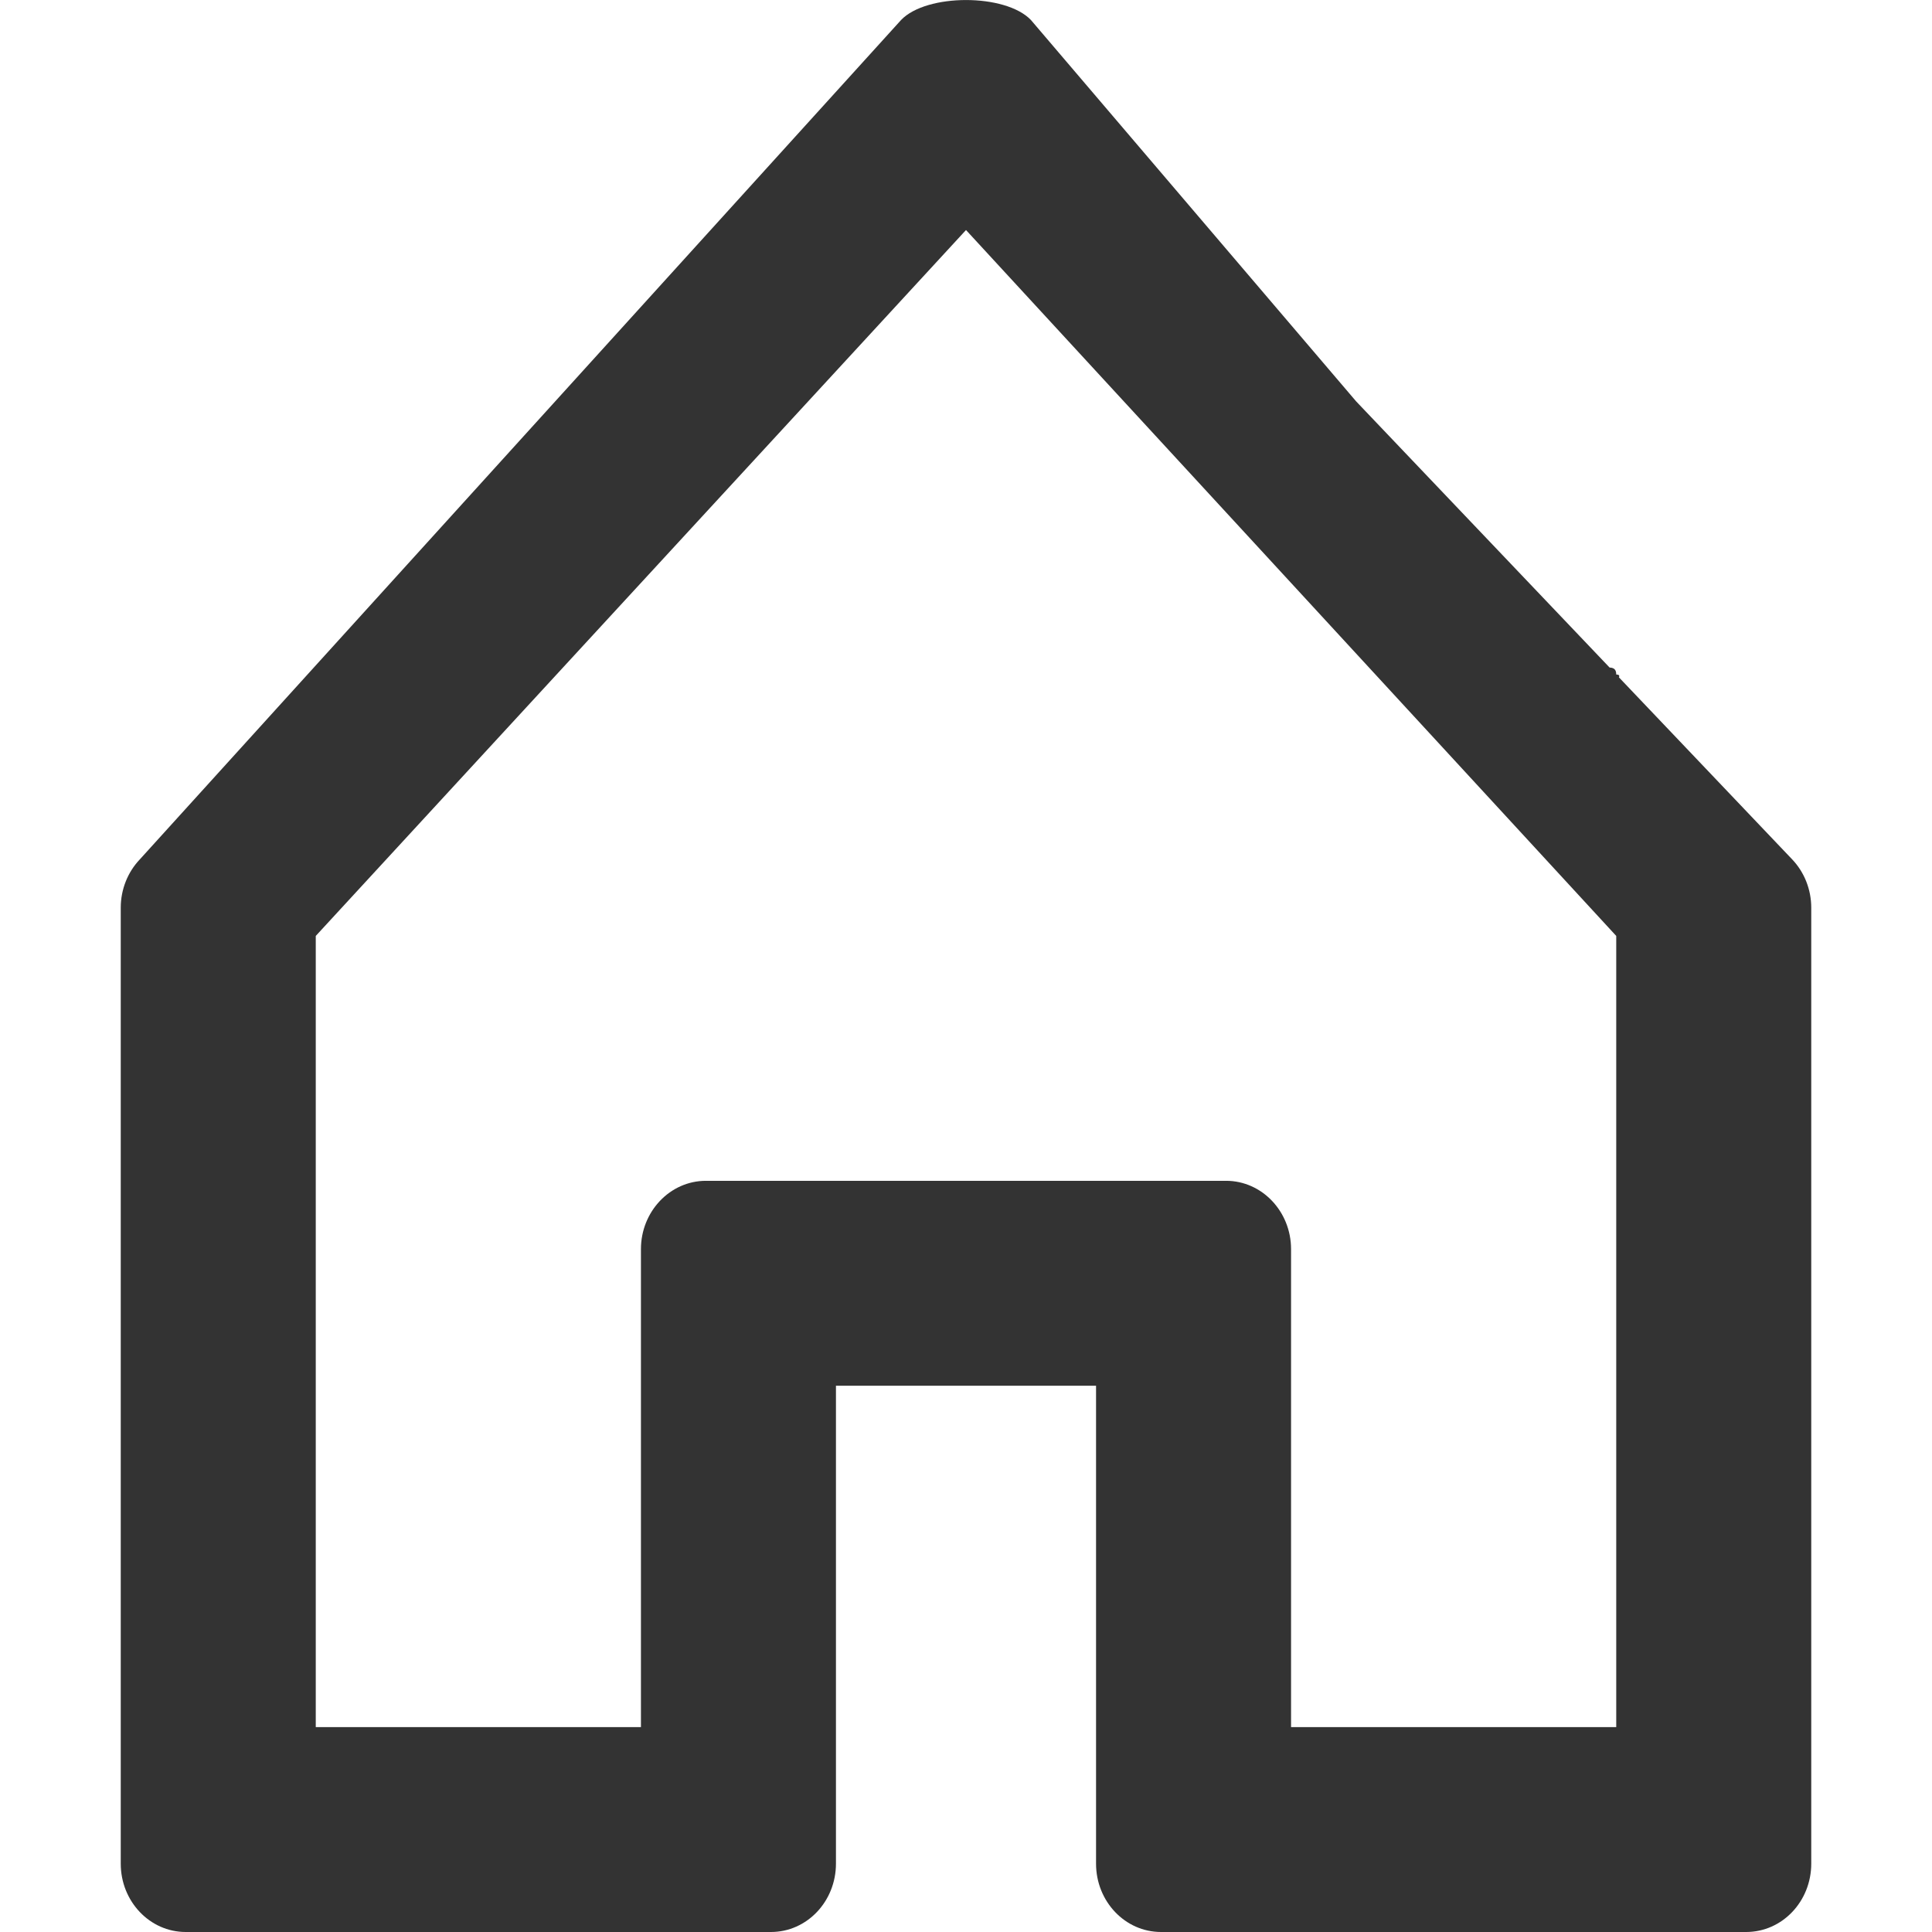
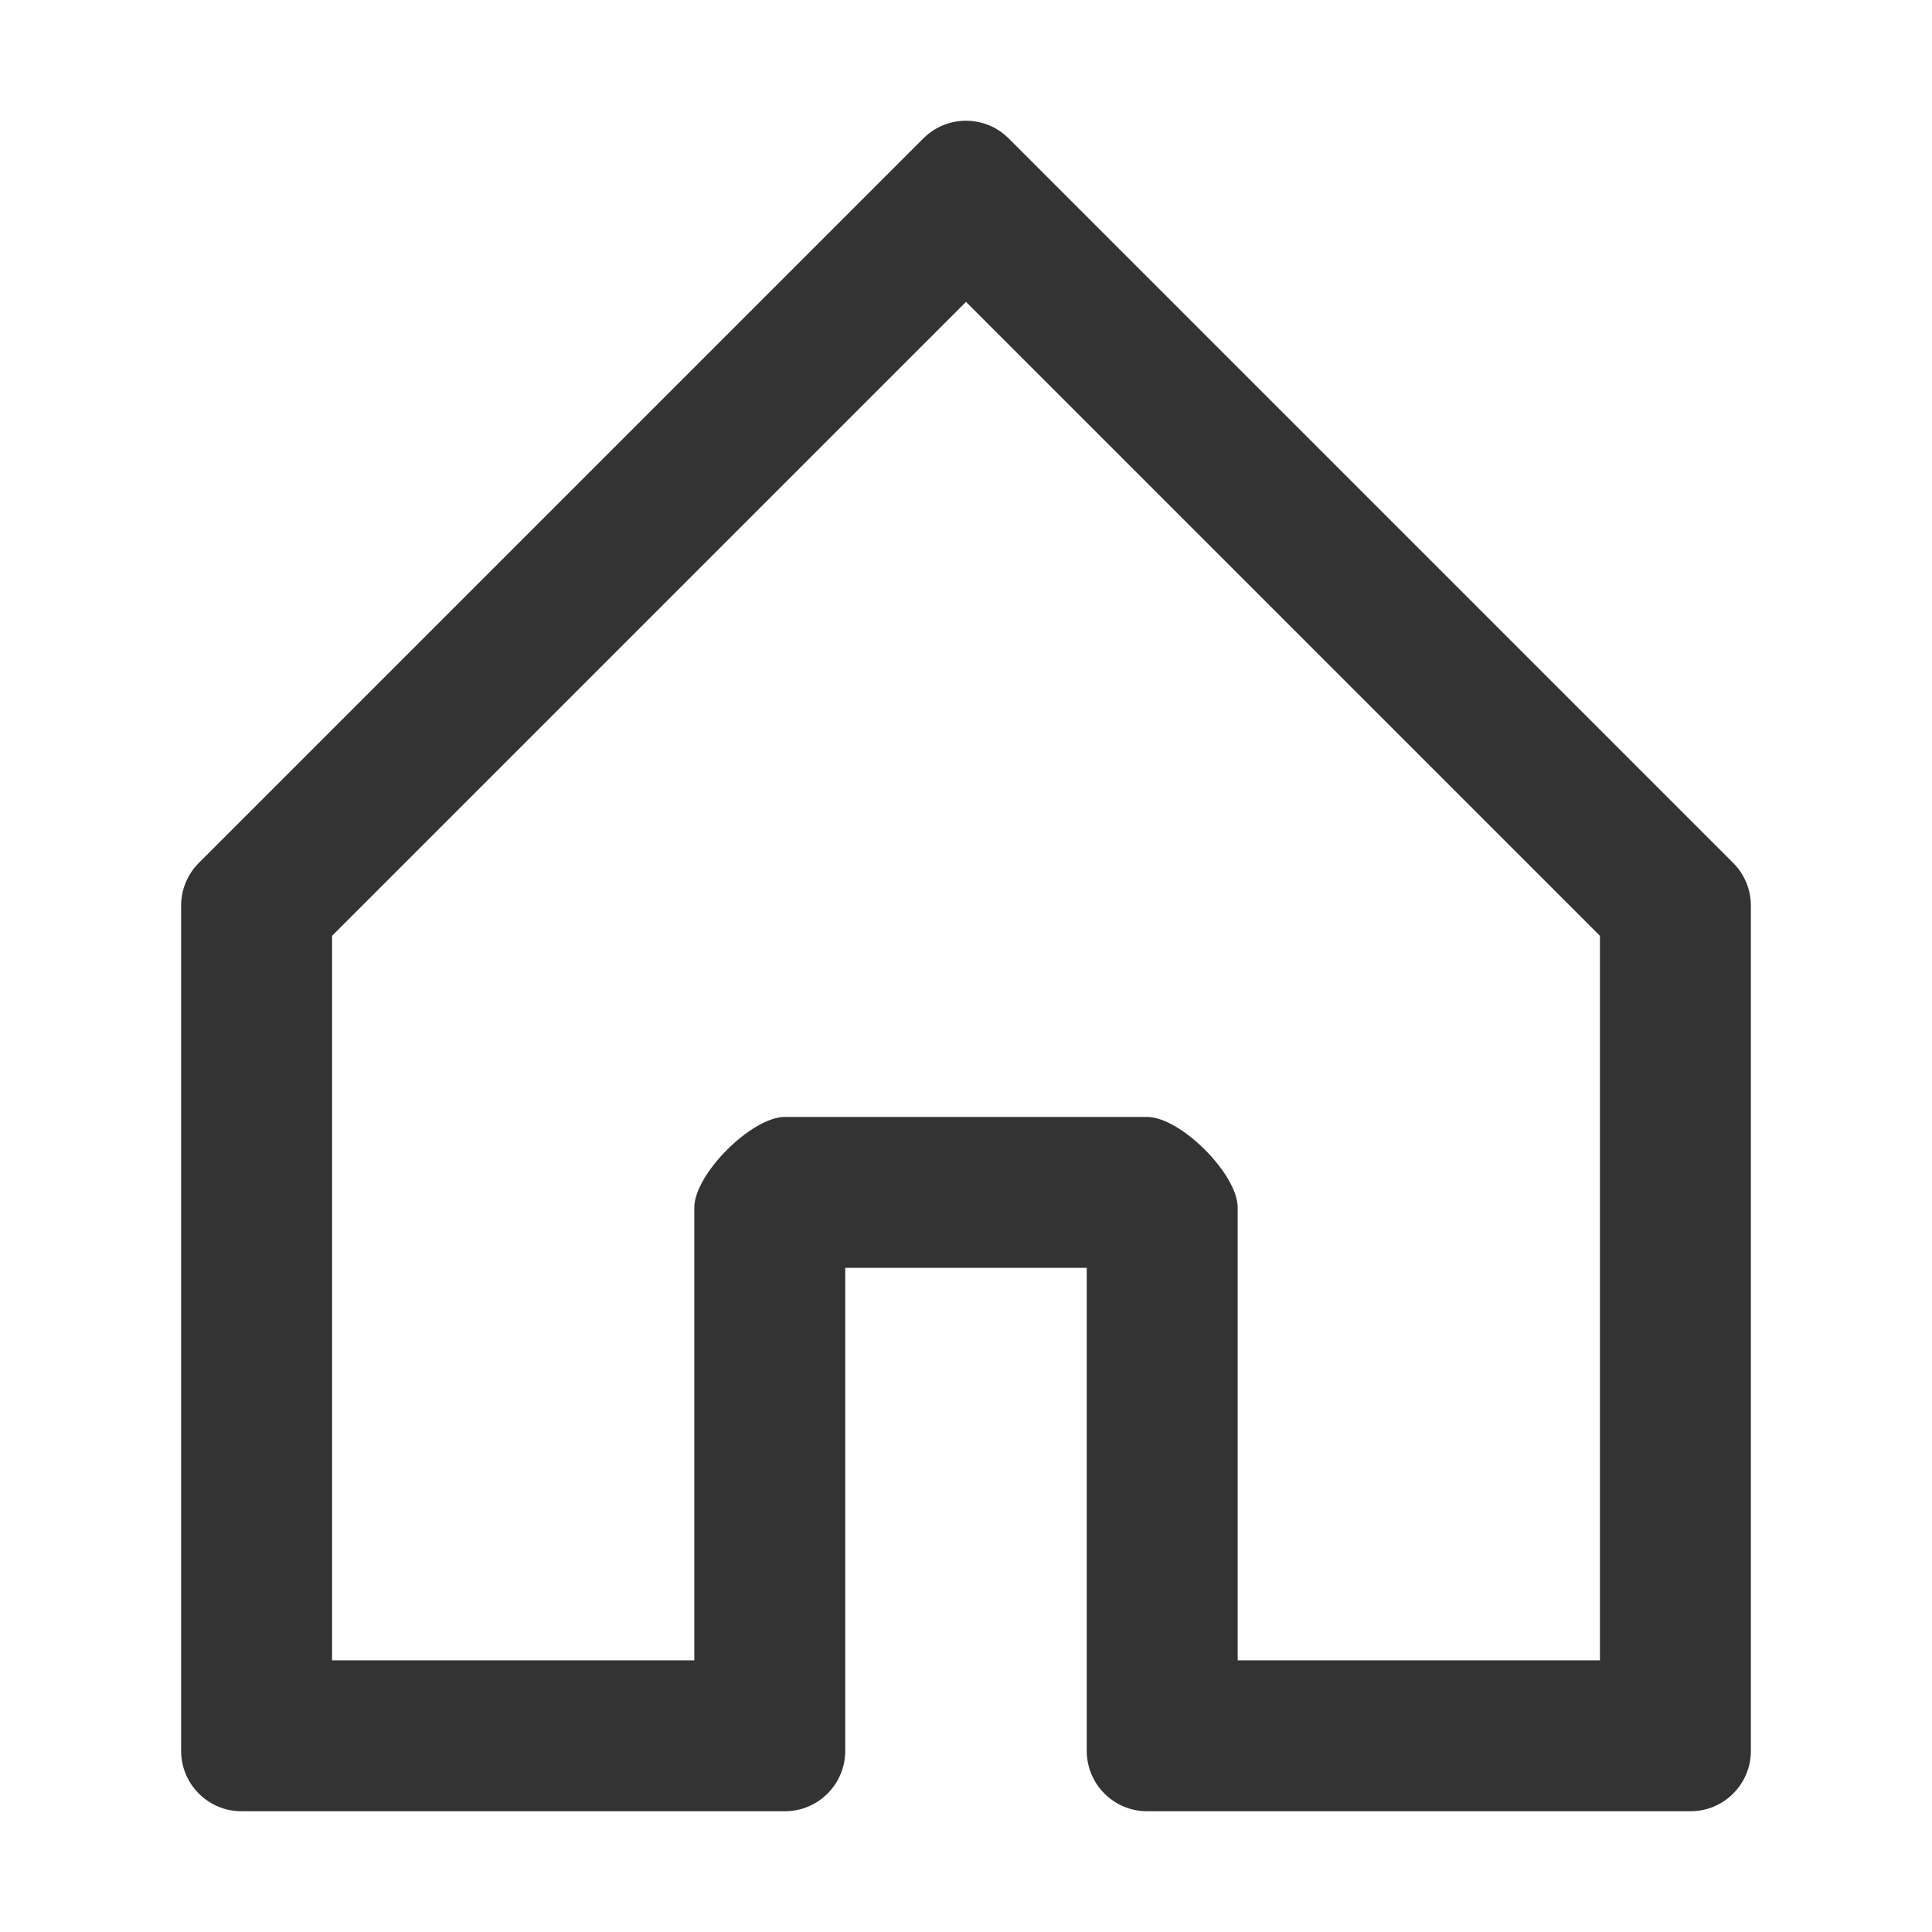
- <svg xmlns="http://www.w3.org/2000/svg" width="16" height="16" viewBox="0 0 16 16" fill="none">
-   <path d="M8.538 0.166C8.328 -0.055 7.672 -0.055 7.462 0.166L1.158 7.117C1.057 7.223 1 7.367 1 7.517V15.434C1 15.747 1.241 16 1.538 16H6.385C6.682 16 6.923 15.747 6.923 15.434V11.476H9.077V15.434C9.077 15.747 9.318 16 9.615 16H14.461C14.759 16 15 15.747 15 15.434V7.517C15 7.367 14.943 7.223 14.842 7.117L13.385 5.586L11.231 3.324C11.253 7.072 13.682 5.586 13.385 5.586L11.231 3.324C12.308 6.483 13.385 5.274 13.385 5.586L11.231 3.324L8.538 0.166ZM2.615 14.303V7.751L8 1.905L13.385 7.751V14.303H10.692V10.345C10.692 10.033 10.451 9.779 10.154 9.779H5.846C5.549 9.779 5.308 10.033 5.308 10.345V14.303H2.615Z" fill="#333333" />
+ <svg xmlns="http://www.w3.org/2000/svg" width="32" height="32" viewBox="0 0 32 32" fill="none">
+   <path d="M16.707 2.293C16.317 1.902 15.683 1.902 15.293 2.293L3.293 14.293C3.105 14.48 3 14.735 3 15V29C3 29.552 3.448 30 4 30H13C13.552 30 14 29.552 14 29V21H18V29C18 29.552 18.448 30 19 30H28C28.552 30 29 29.552 29 29V15C29 14.735 28.895 14.48 28.707 14.293L26 11.586L22 7.586L16.707 2.293ZM5.5 27.5V15.5L16 5L26.5 15.5V27.5H20.5V20C20.5 19.448 19.552 18.5 19 18.5H13C12.448 18.5 11.5 19.448 11.5 20V27.5H5.5Z" fill="#333333" />
</svg>
